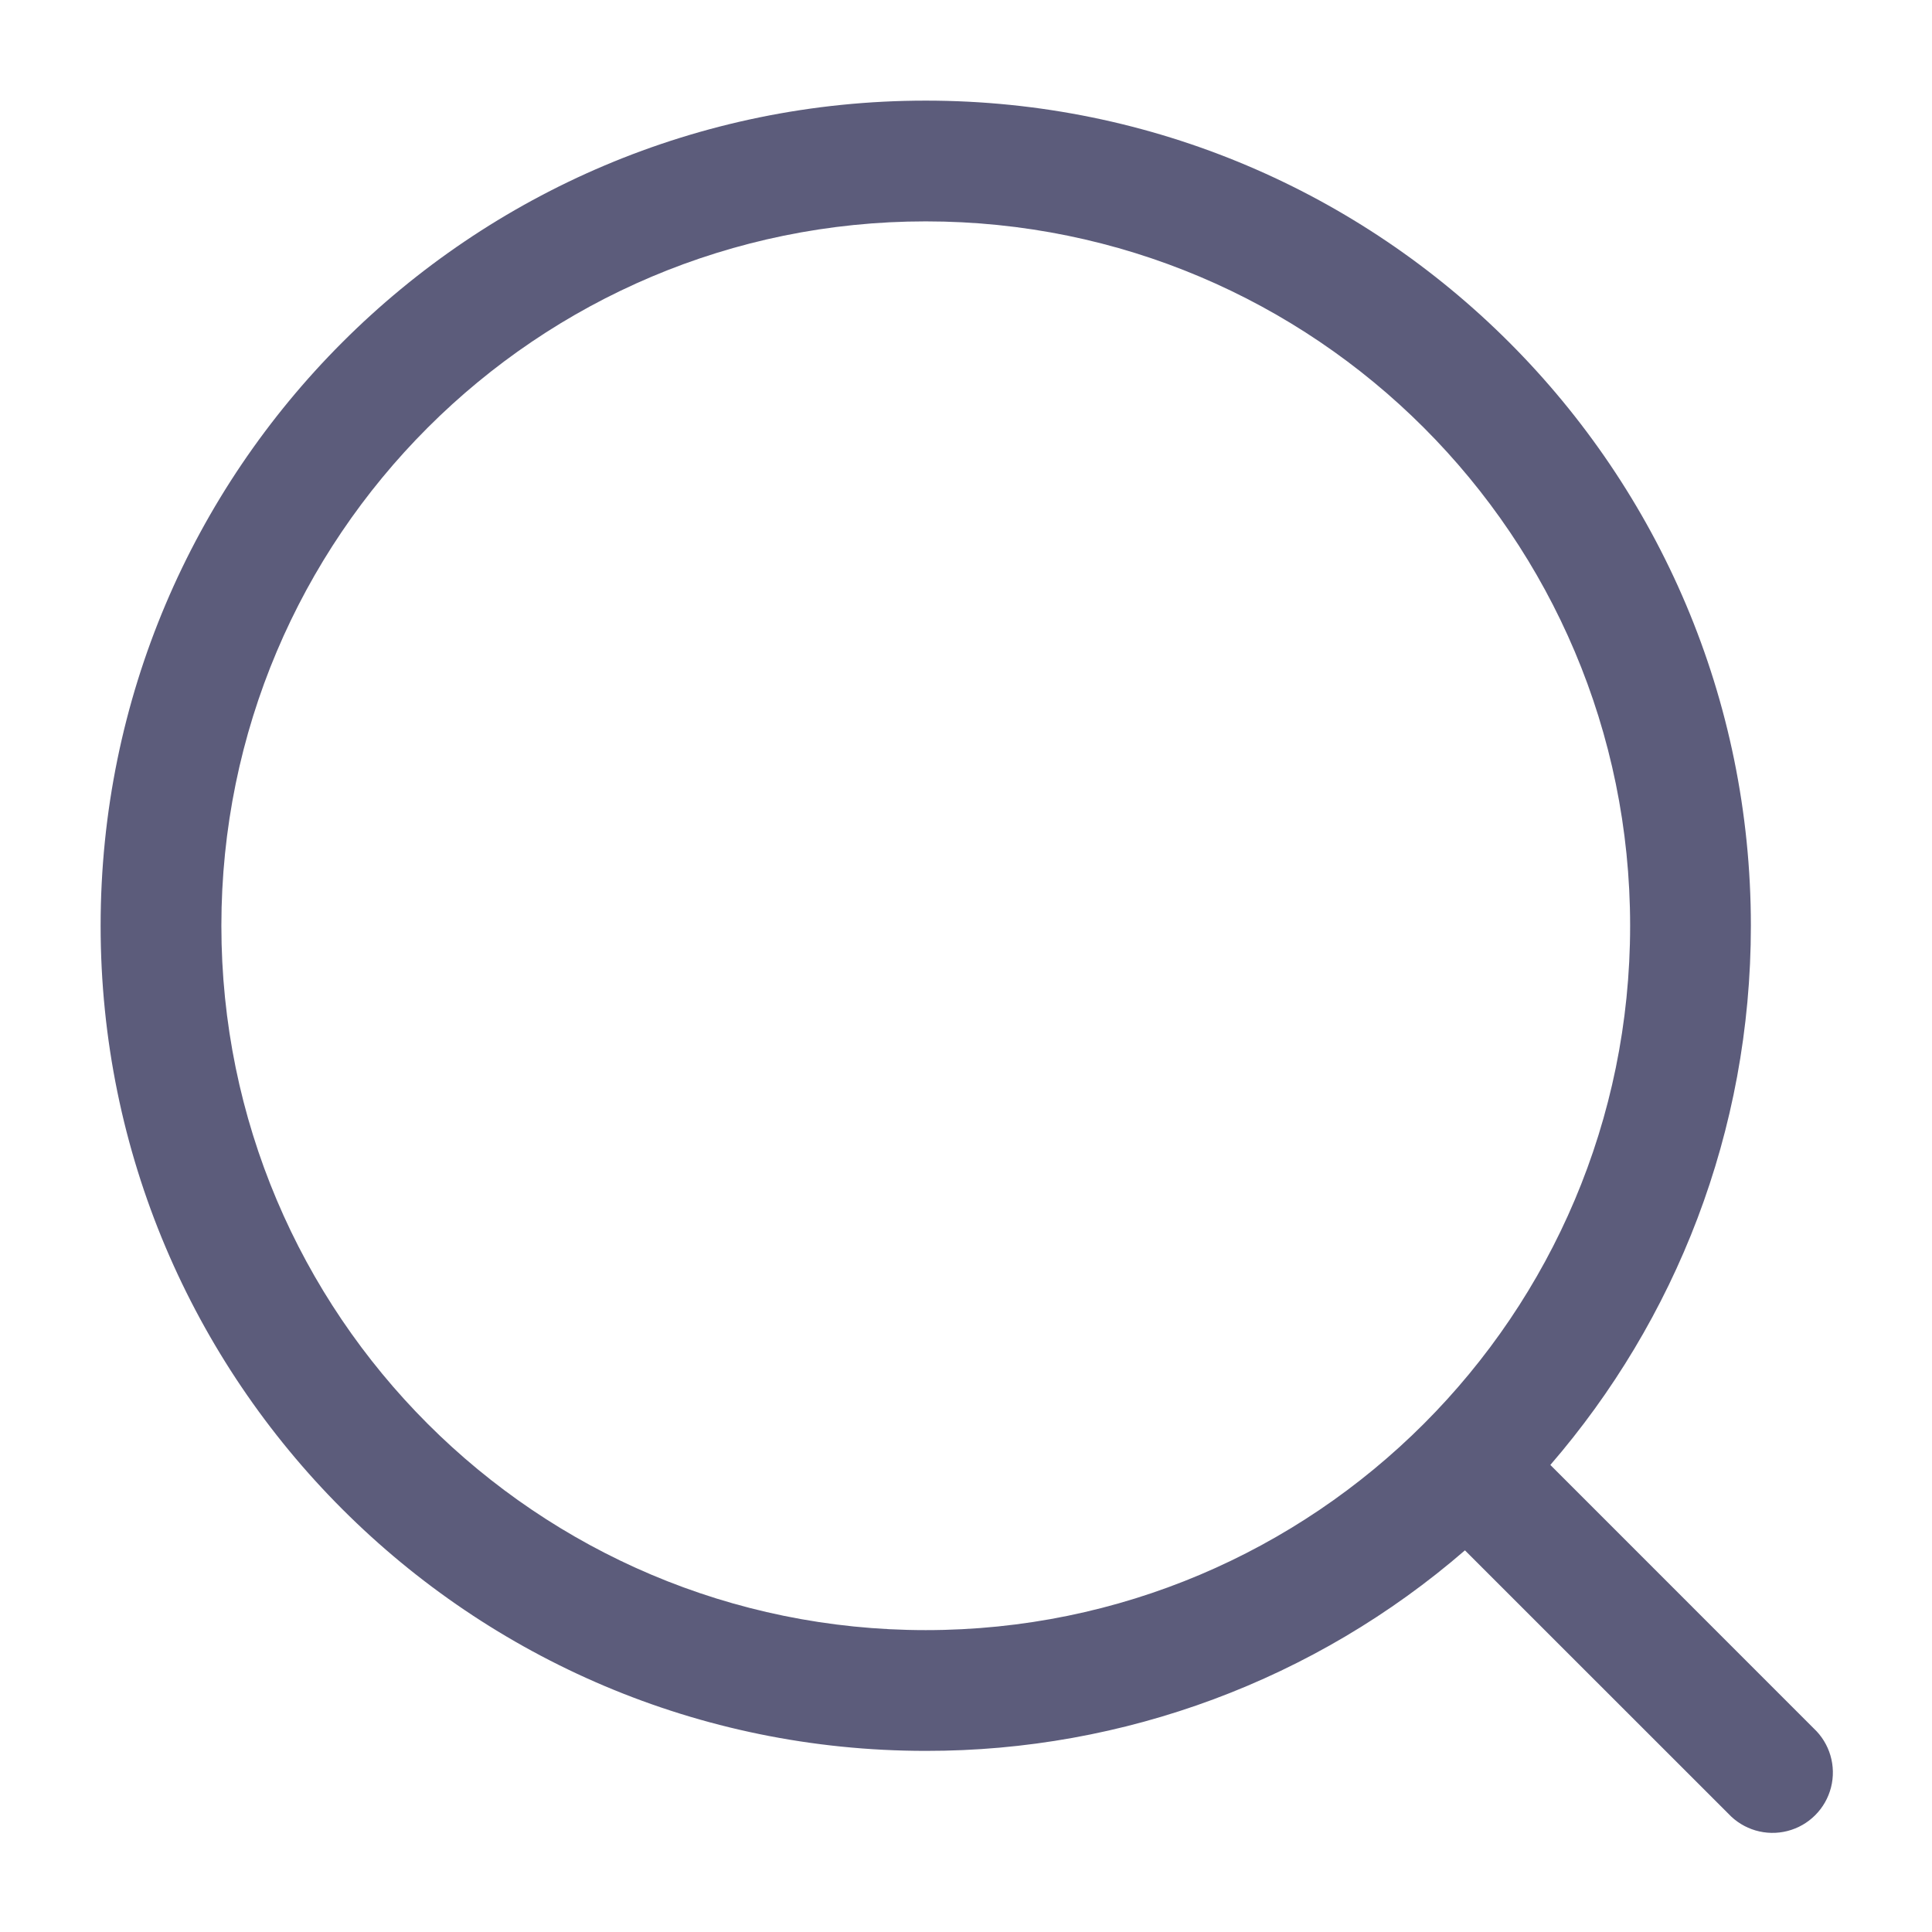
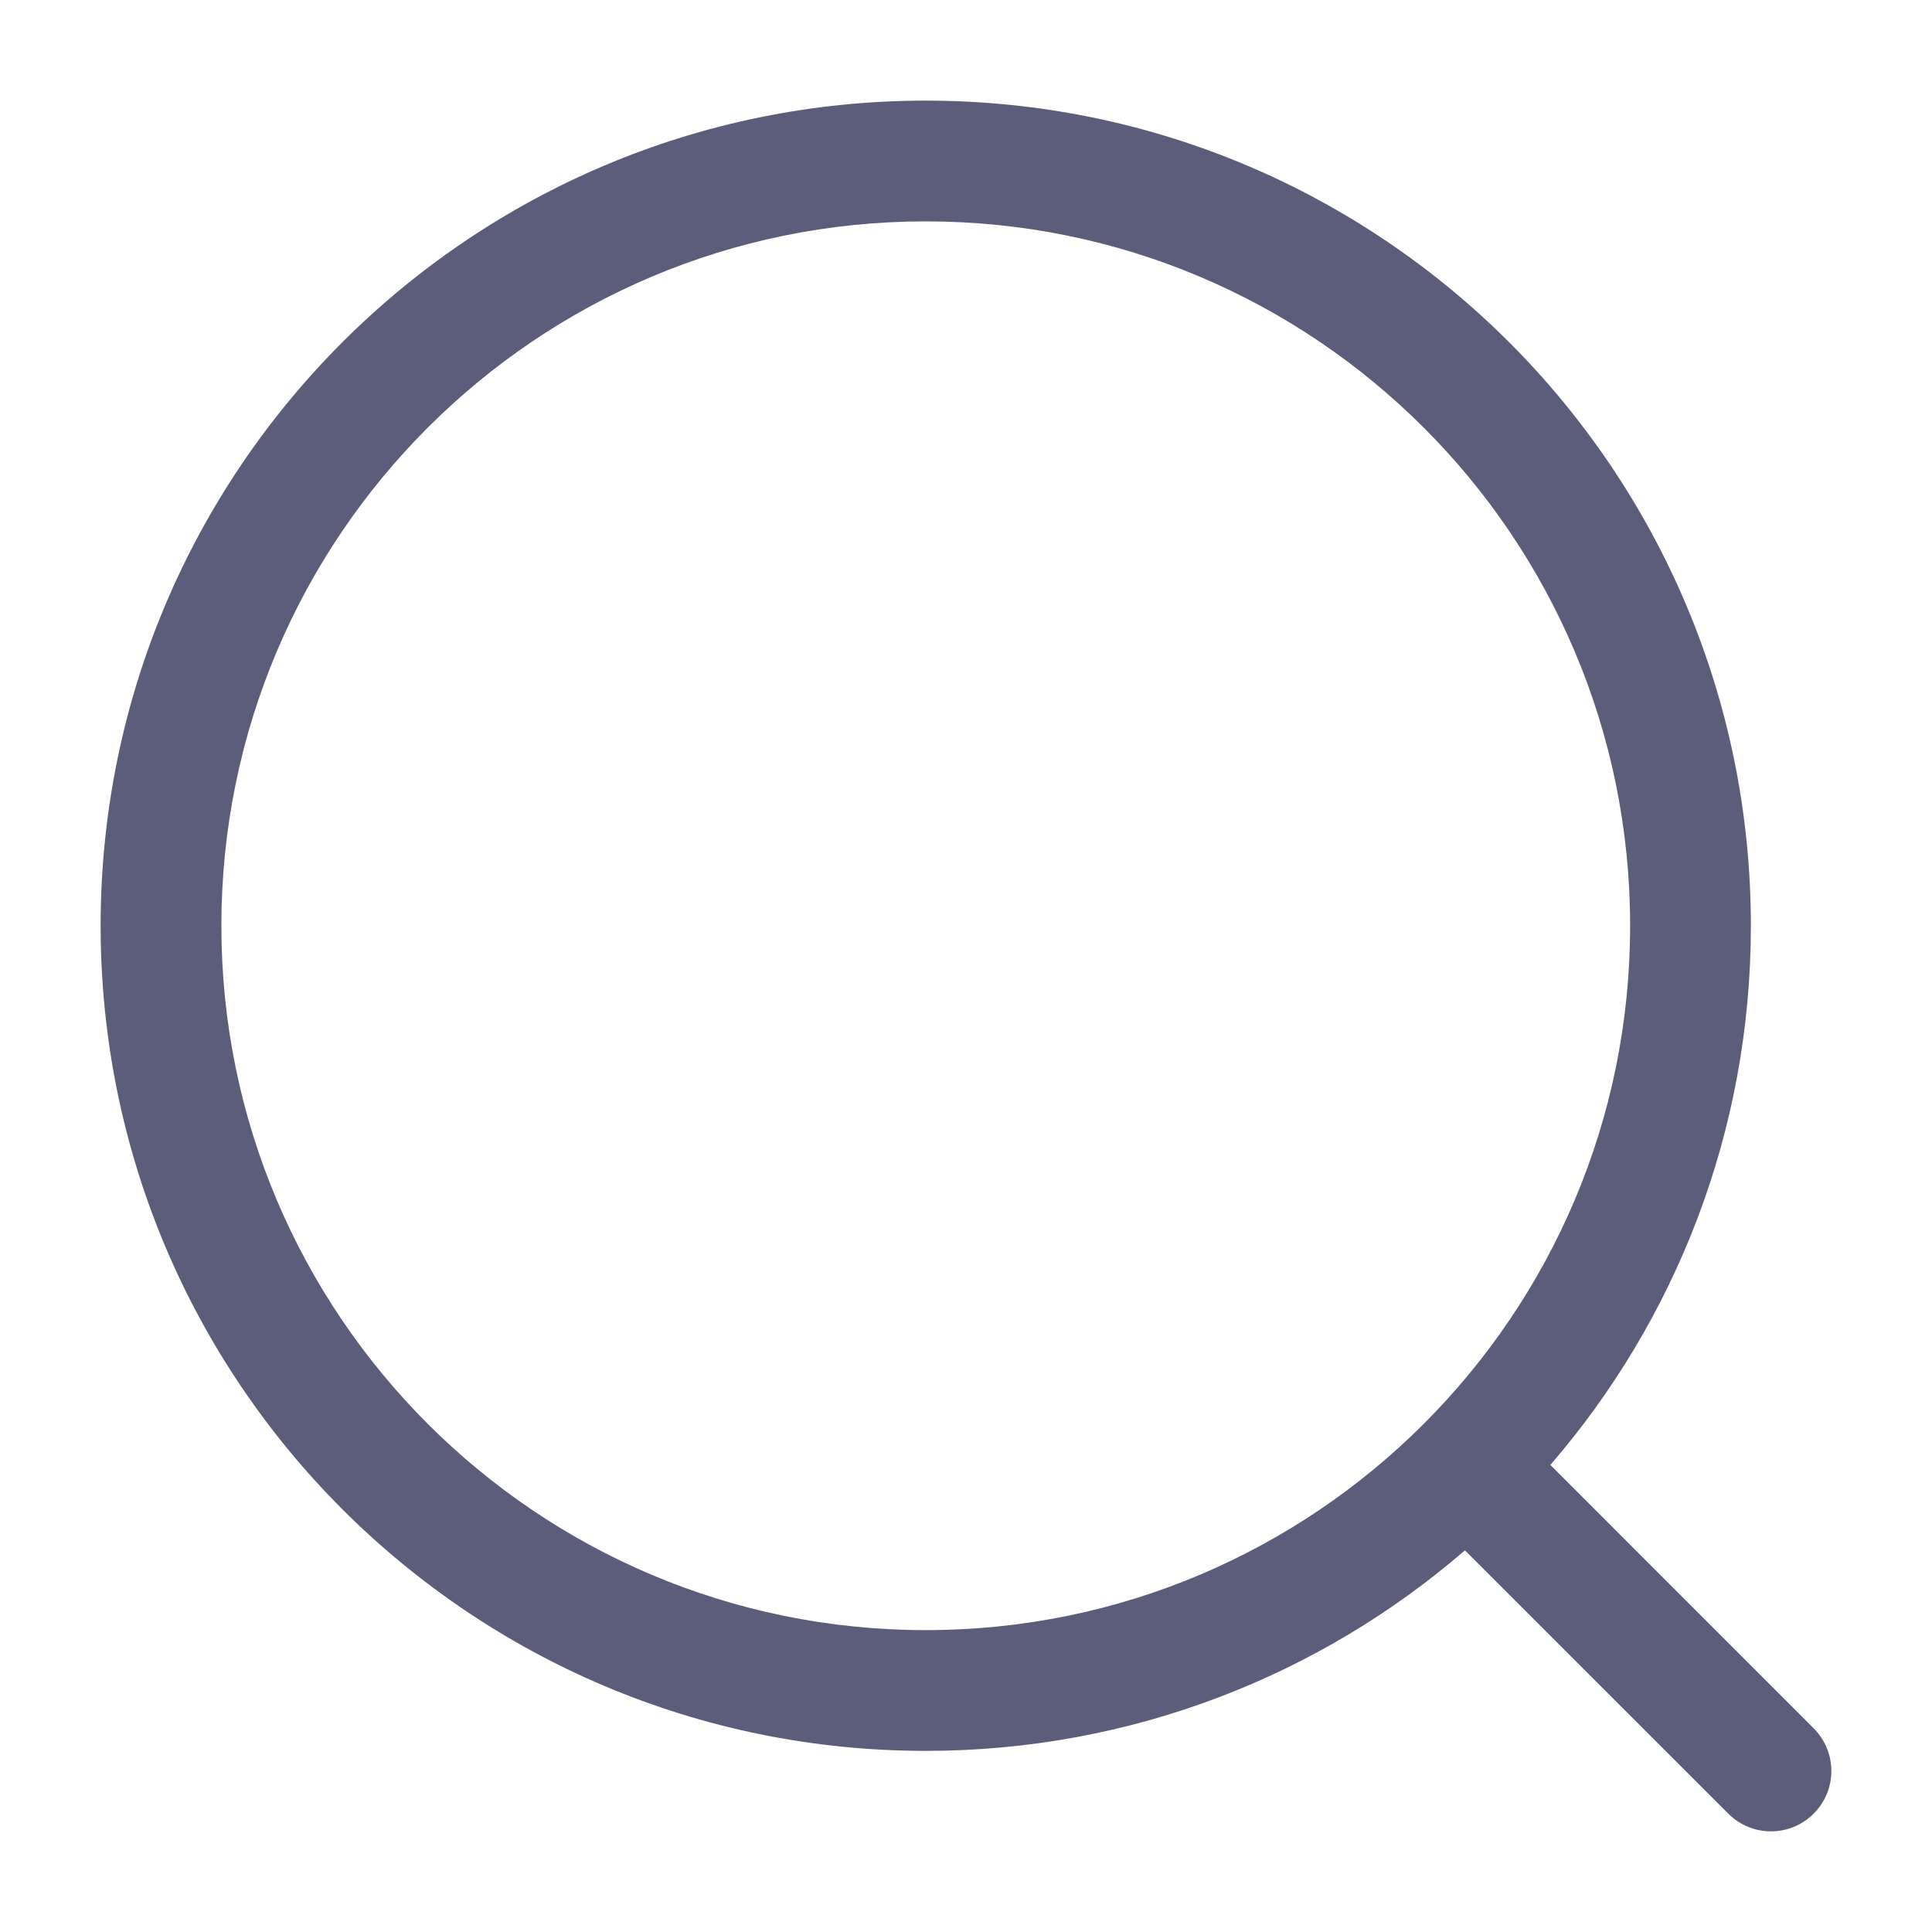
- <svg xmlns="http://www.w3.org/2000/svg" width="24" height="24" fill="none">
-   <path fill="#5C5C7B" fill-rule="evenodd" d="M11.5 2.75a8.75 8.75 0 1 0 0 17.5 8.75 8.75 0 0 0 0-17.5ZM1.25 11.5c0-5.66 4.59-10.25 10.25-10.25S21.75 5.84 21.75 11.5c0 2.56-.939 4.902-2.491 6.698l3.271 3.272a.75.75 0 1 1-1.06 1.06l-3.272-3.271A10.21 10.21 0 0 1 11.5 21.75c-5.66 0-10.25-4.59-10.25-10.25Z" clip-rule="evenodd" />
+ <svg xmlns="http://www.w3.org/2000/svg" width="24" height="24" viewBox="0 0 24 24" fill="none">
+   <path fill-rule="evenodd" clip-rule="evenodd" d="M11.5 2.75C6.668 2.75 2.75 6.668 2.75 11.5C2.75 16.332 6.668 20.25 11.5 20.25C16.332 20.25 20.25 16.332 20.25 11.5C20.25 6.668 16.332 2.75 11.5 2.75ZM1.25 11.5C1.25 5.839 5.839 1.25 11.5 1.25C17.161 1.25 21.75 5.839 21.75 11.5C21.75 14.06 20.811 16.402 19.259 18.198L22.53 21.47C22.823 21.763 22.823 22.237 22.53 22.53C22.237 22.823 21.763 22.823 21.47 22.53L18.198 19.259C16.402 20.811 14.06 21.75 11.5 21.75C5.839 21.75 1.25 17.161 1.25 11.5Z" fill="#5C5C7B" />
</svg>
